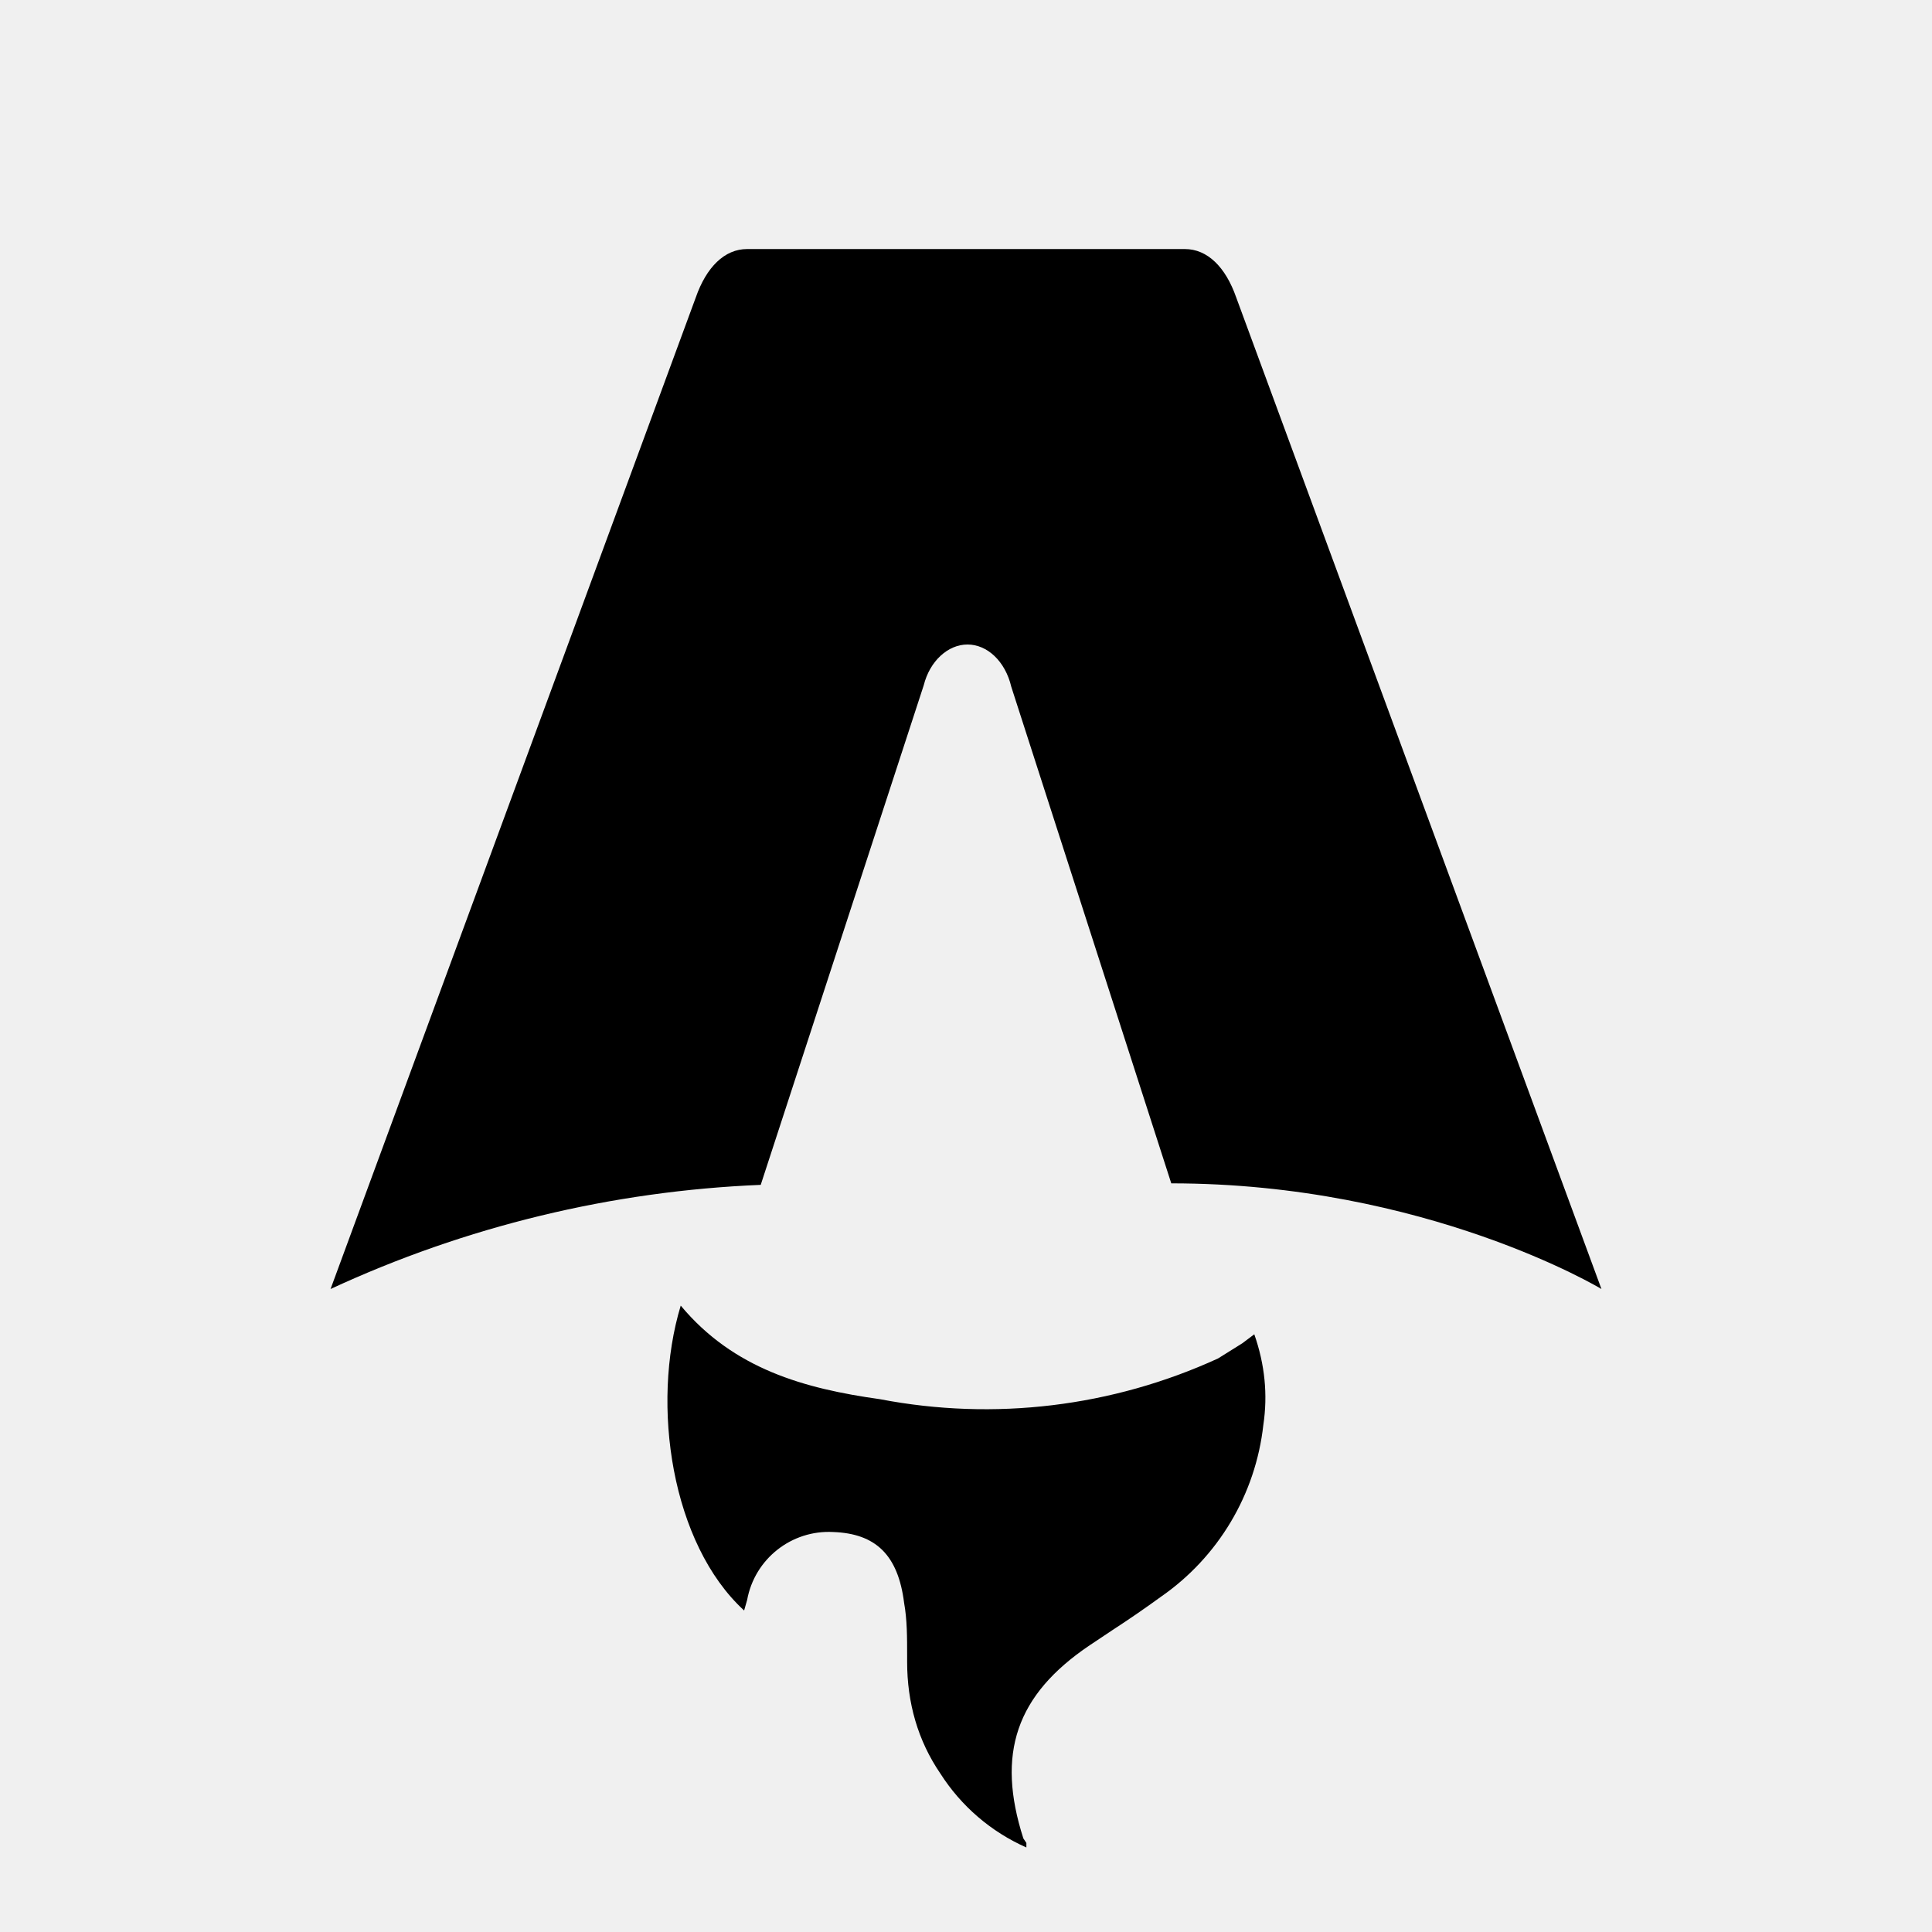
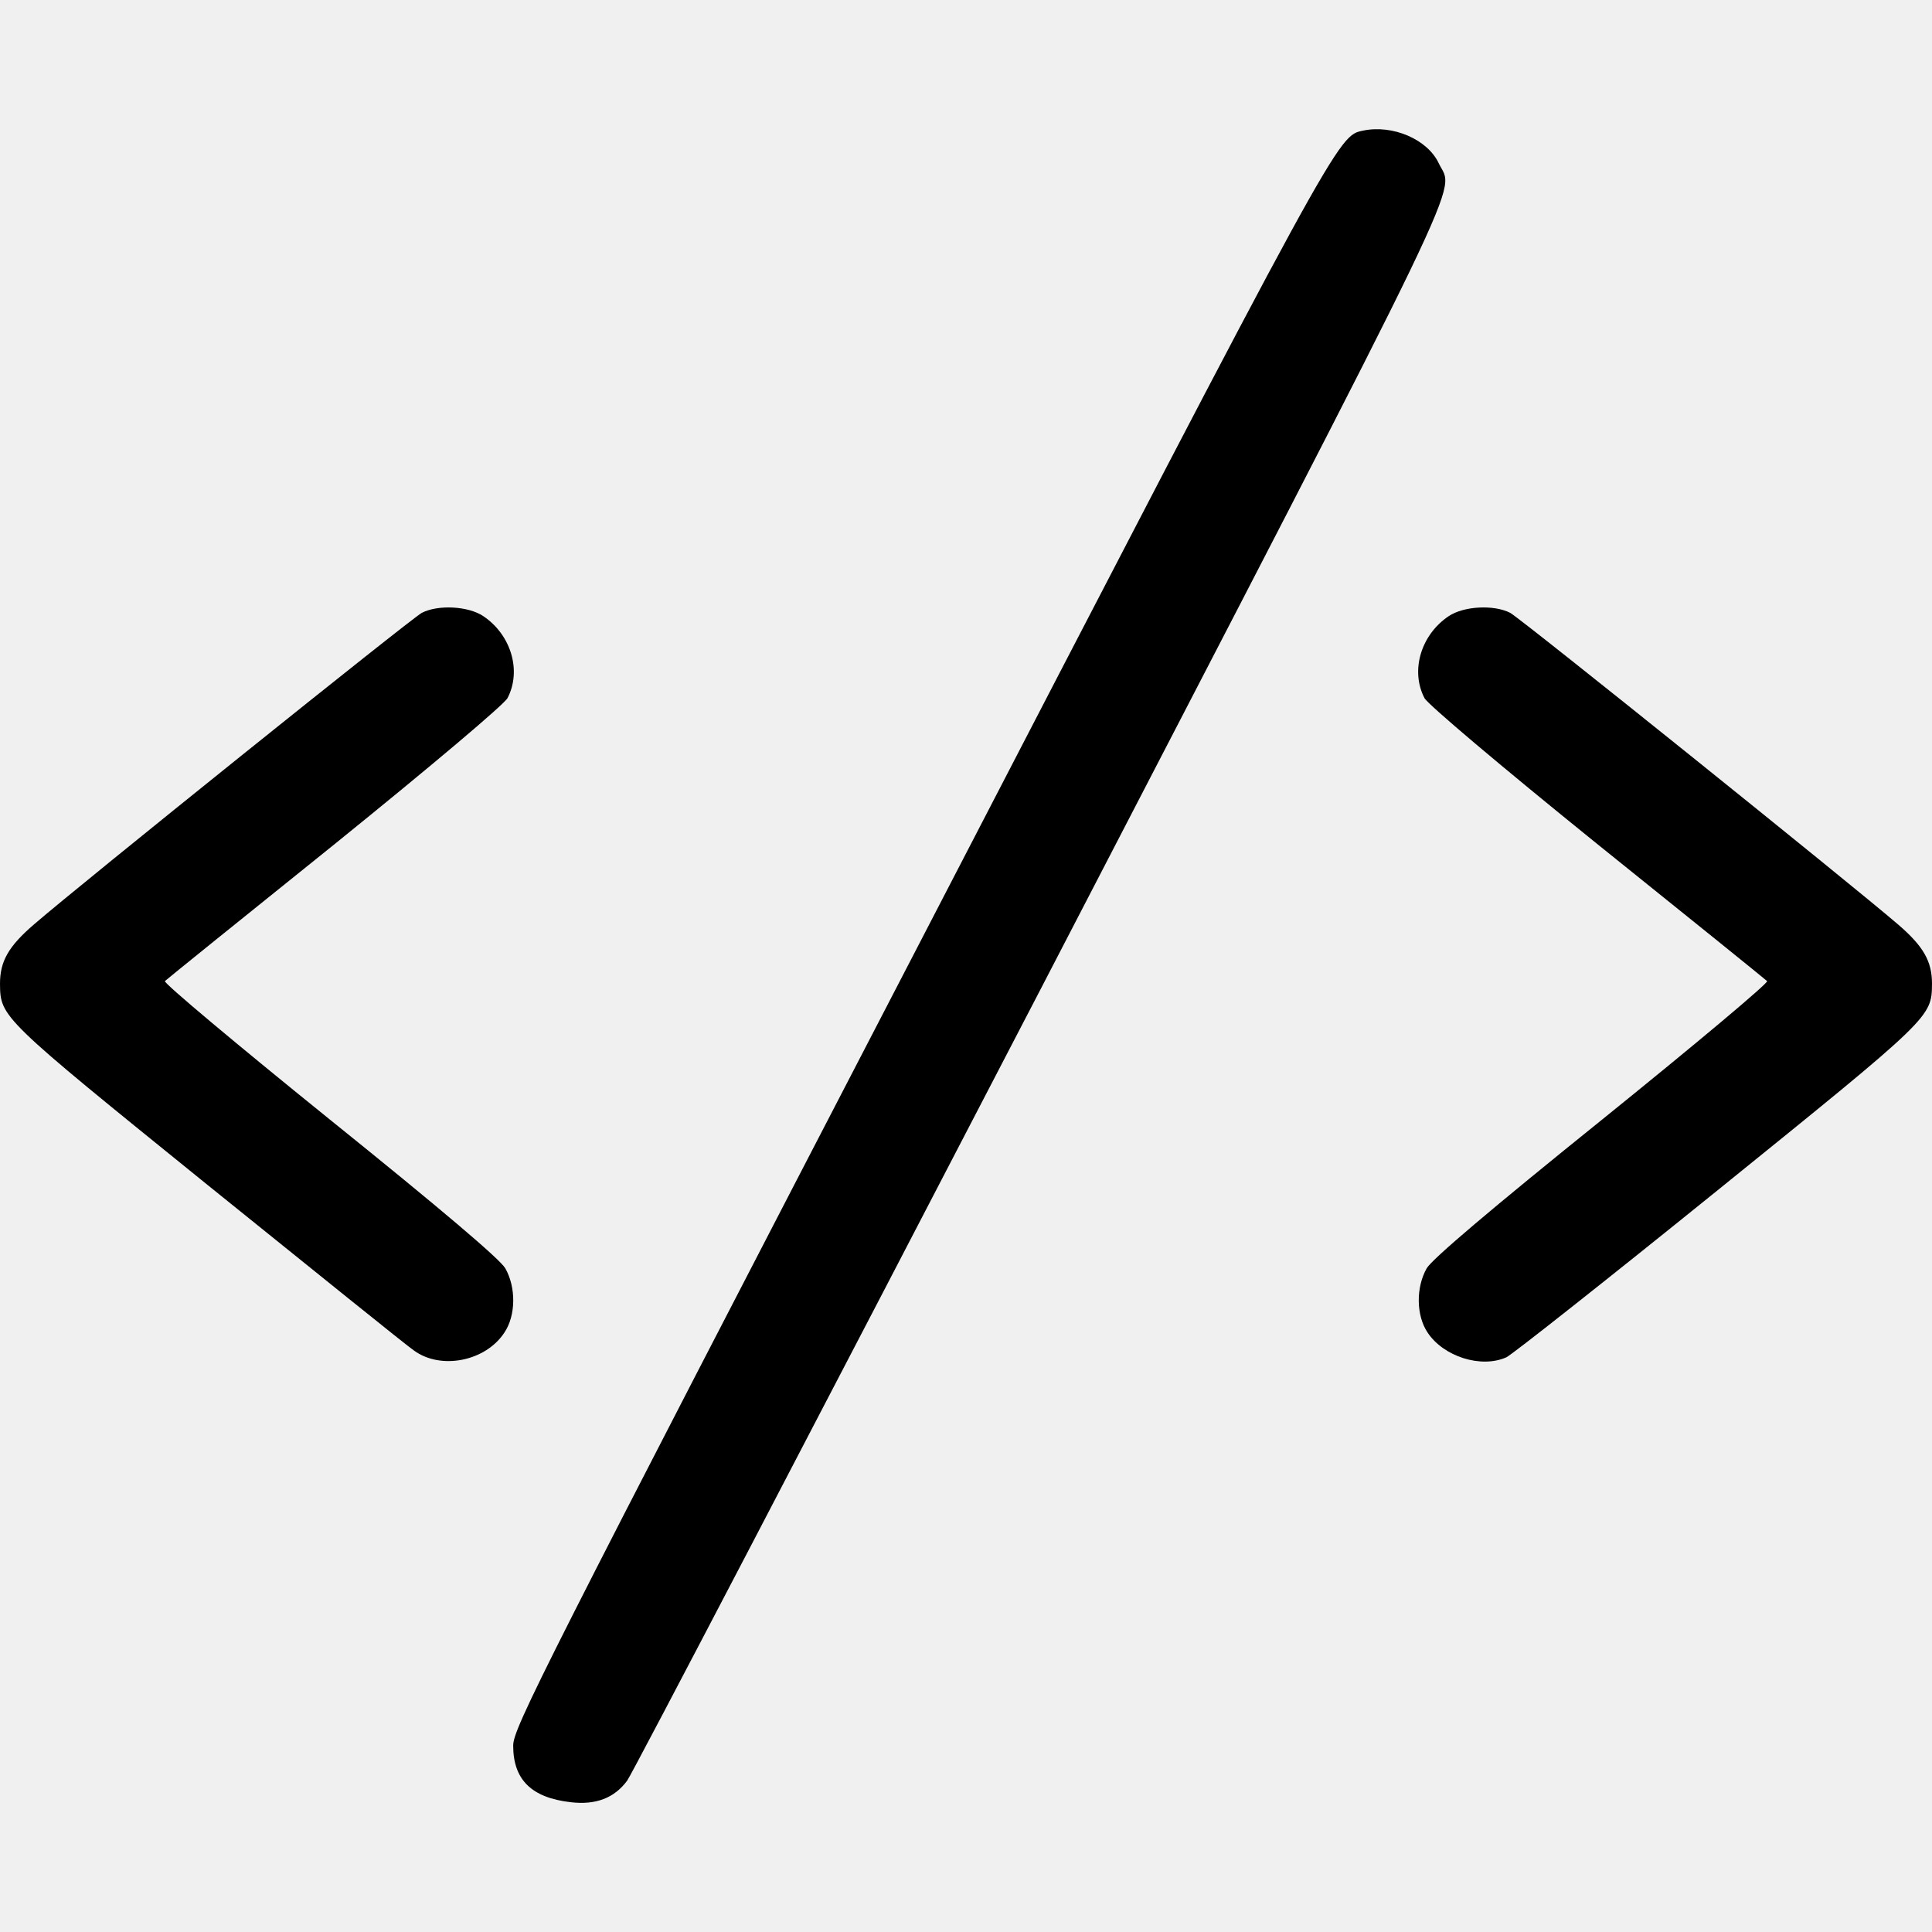
- <svg xmlns="http://www.w3.org/2000/svg" fill="none" viewBox="0 0 128 128">
-   <path d="M50.4 78.5a75.1 75.1 0 0 0-28.5 6.9l24.2-65.7c.7-2 1.9-3.2 3.4-3.2h29c1.5 0 2.7 1.2 3.4 3.2l24.2 65.7s-11.6-7-28.5-7L67 45.5c-.4-1.7-1.6-2.8-2.9-2.8-1.3 0-2.5 1.1-2.9 2.7L50.4 78.5Zm-1.1 28.2Zm-4.2-20.2c-2 6.6-.6 15.8 4.2 20.2a17.5 17.5 0 0 1 .2-.7 5.5 5.5 0 0 1 5.7-4.5c2.8.1 4.3 1.5 4.7 4.7.2 1.1.2 2.3.2 3.5v.4c0 2.7.7 5.2 2.2 7.4a13 13 0 0 0 5.7 4.9v-.3l-.2-.3c-1.8-5.6-.5-9.5 4.4-12.8l1.5-1a73 73 0 0 0 3.2-2.2 16 16 0 0 0 6.8-11.4c.3-2 .1-4-.6-6l-.8.6-1.6 1a37 37 0 0 1-22.4 2.7c-5-.7-9.7-2-13.2-6.2Z" />
-   <style>
-         path { fill: #000; }
-         @media (prefers-color-scheme: dark) {
-             path { fill: #FFF; }
-         }
-     </style>
+ <svg xmlns="http://www.w3.org/2000/svg" version="1.0" width="512pt" height="512pt" viewBox="0 0 512 512" preserveAspectRatio="xMidYMid meet">
+   <g transform="translate(0,512) scale(0.1,-0.1)" fill="#000000" stroke="none">
+     <path d="M3613 4774 c-69 -15 -54 12 -1177 -2155 -1003 -1934 -1076 -2079 -1076 -2125 0 -90 48 -138 152 -150 67 -8 116 11 150 57 14 19 507 964 1097 2100 1161 2240 1094 2101 1054 2186 -30 64 -122 103 -200 87z" />
+     <path d="M1118 3496 c-27 -14 -907 -721 -1027 -825 -69 -59 -91 -99 -91 -158 1 -89 1 -89 551 -534 283 -228 528 -426 546 -438 71 -52 190 -29 240 48 30 45 31 119 2 170 -14 24 -168 155 -466 395 -244 197 -441 362 -436 366 4 4 207 168 451 364 256 207 448 369 457 386 38 73 9 168 -64 217 -40 27 -120 31 -163 9z" />
+     <path d="M3839 3487 c-73 -49 -102 -144 -64 -217 8 -16 202 -180 457 -386 244 -196 447 -360 451 -364 5 -4 -192 -169 -436 -366 -298 -240 -452 -371 -466 -395 -29 -51 -28 -125 2 -170 42 -64 142 -96 209 -66 15 7 267 206 559 442 569 460 568 459 569 548 0 59 -22 99 -91 158 -122 105 -1000 811 -1027 825 -43 22 -123 18 -163 -9z" />
+   </g>
</svg>
